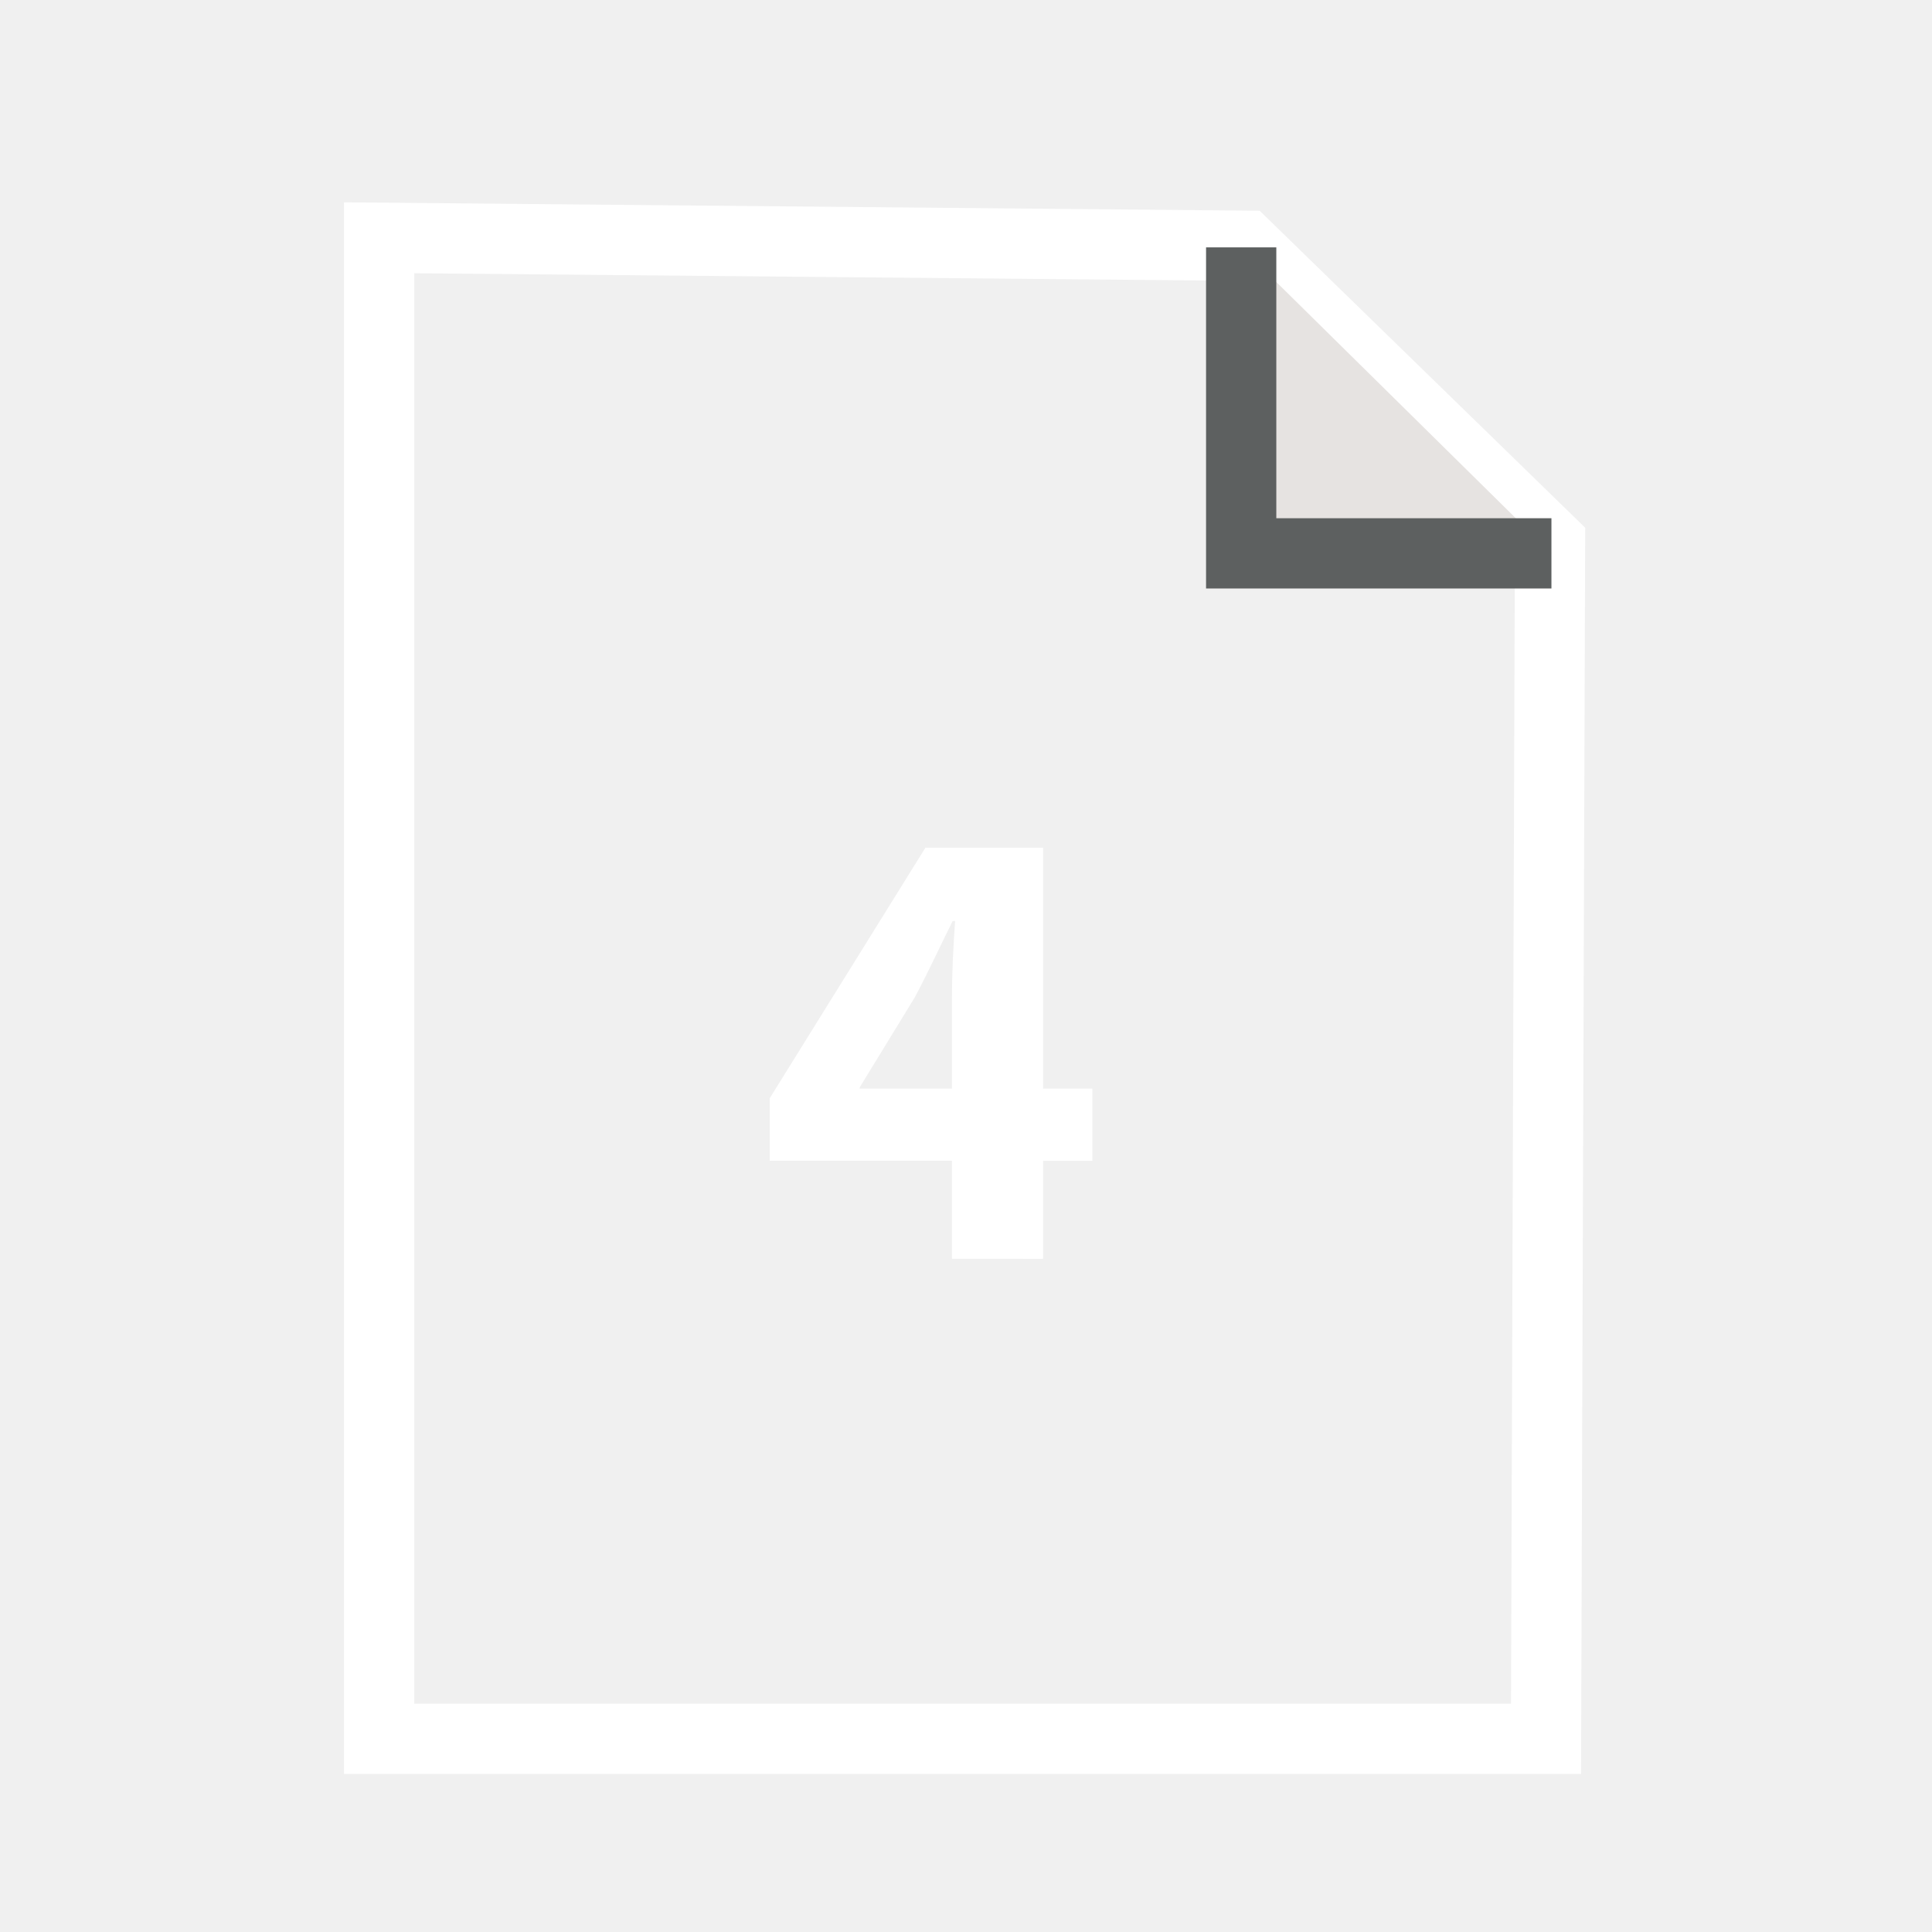
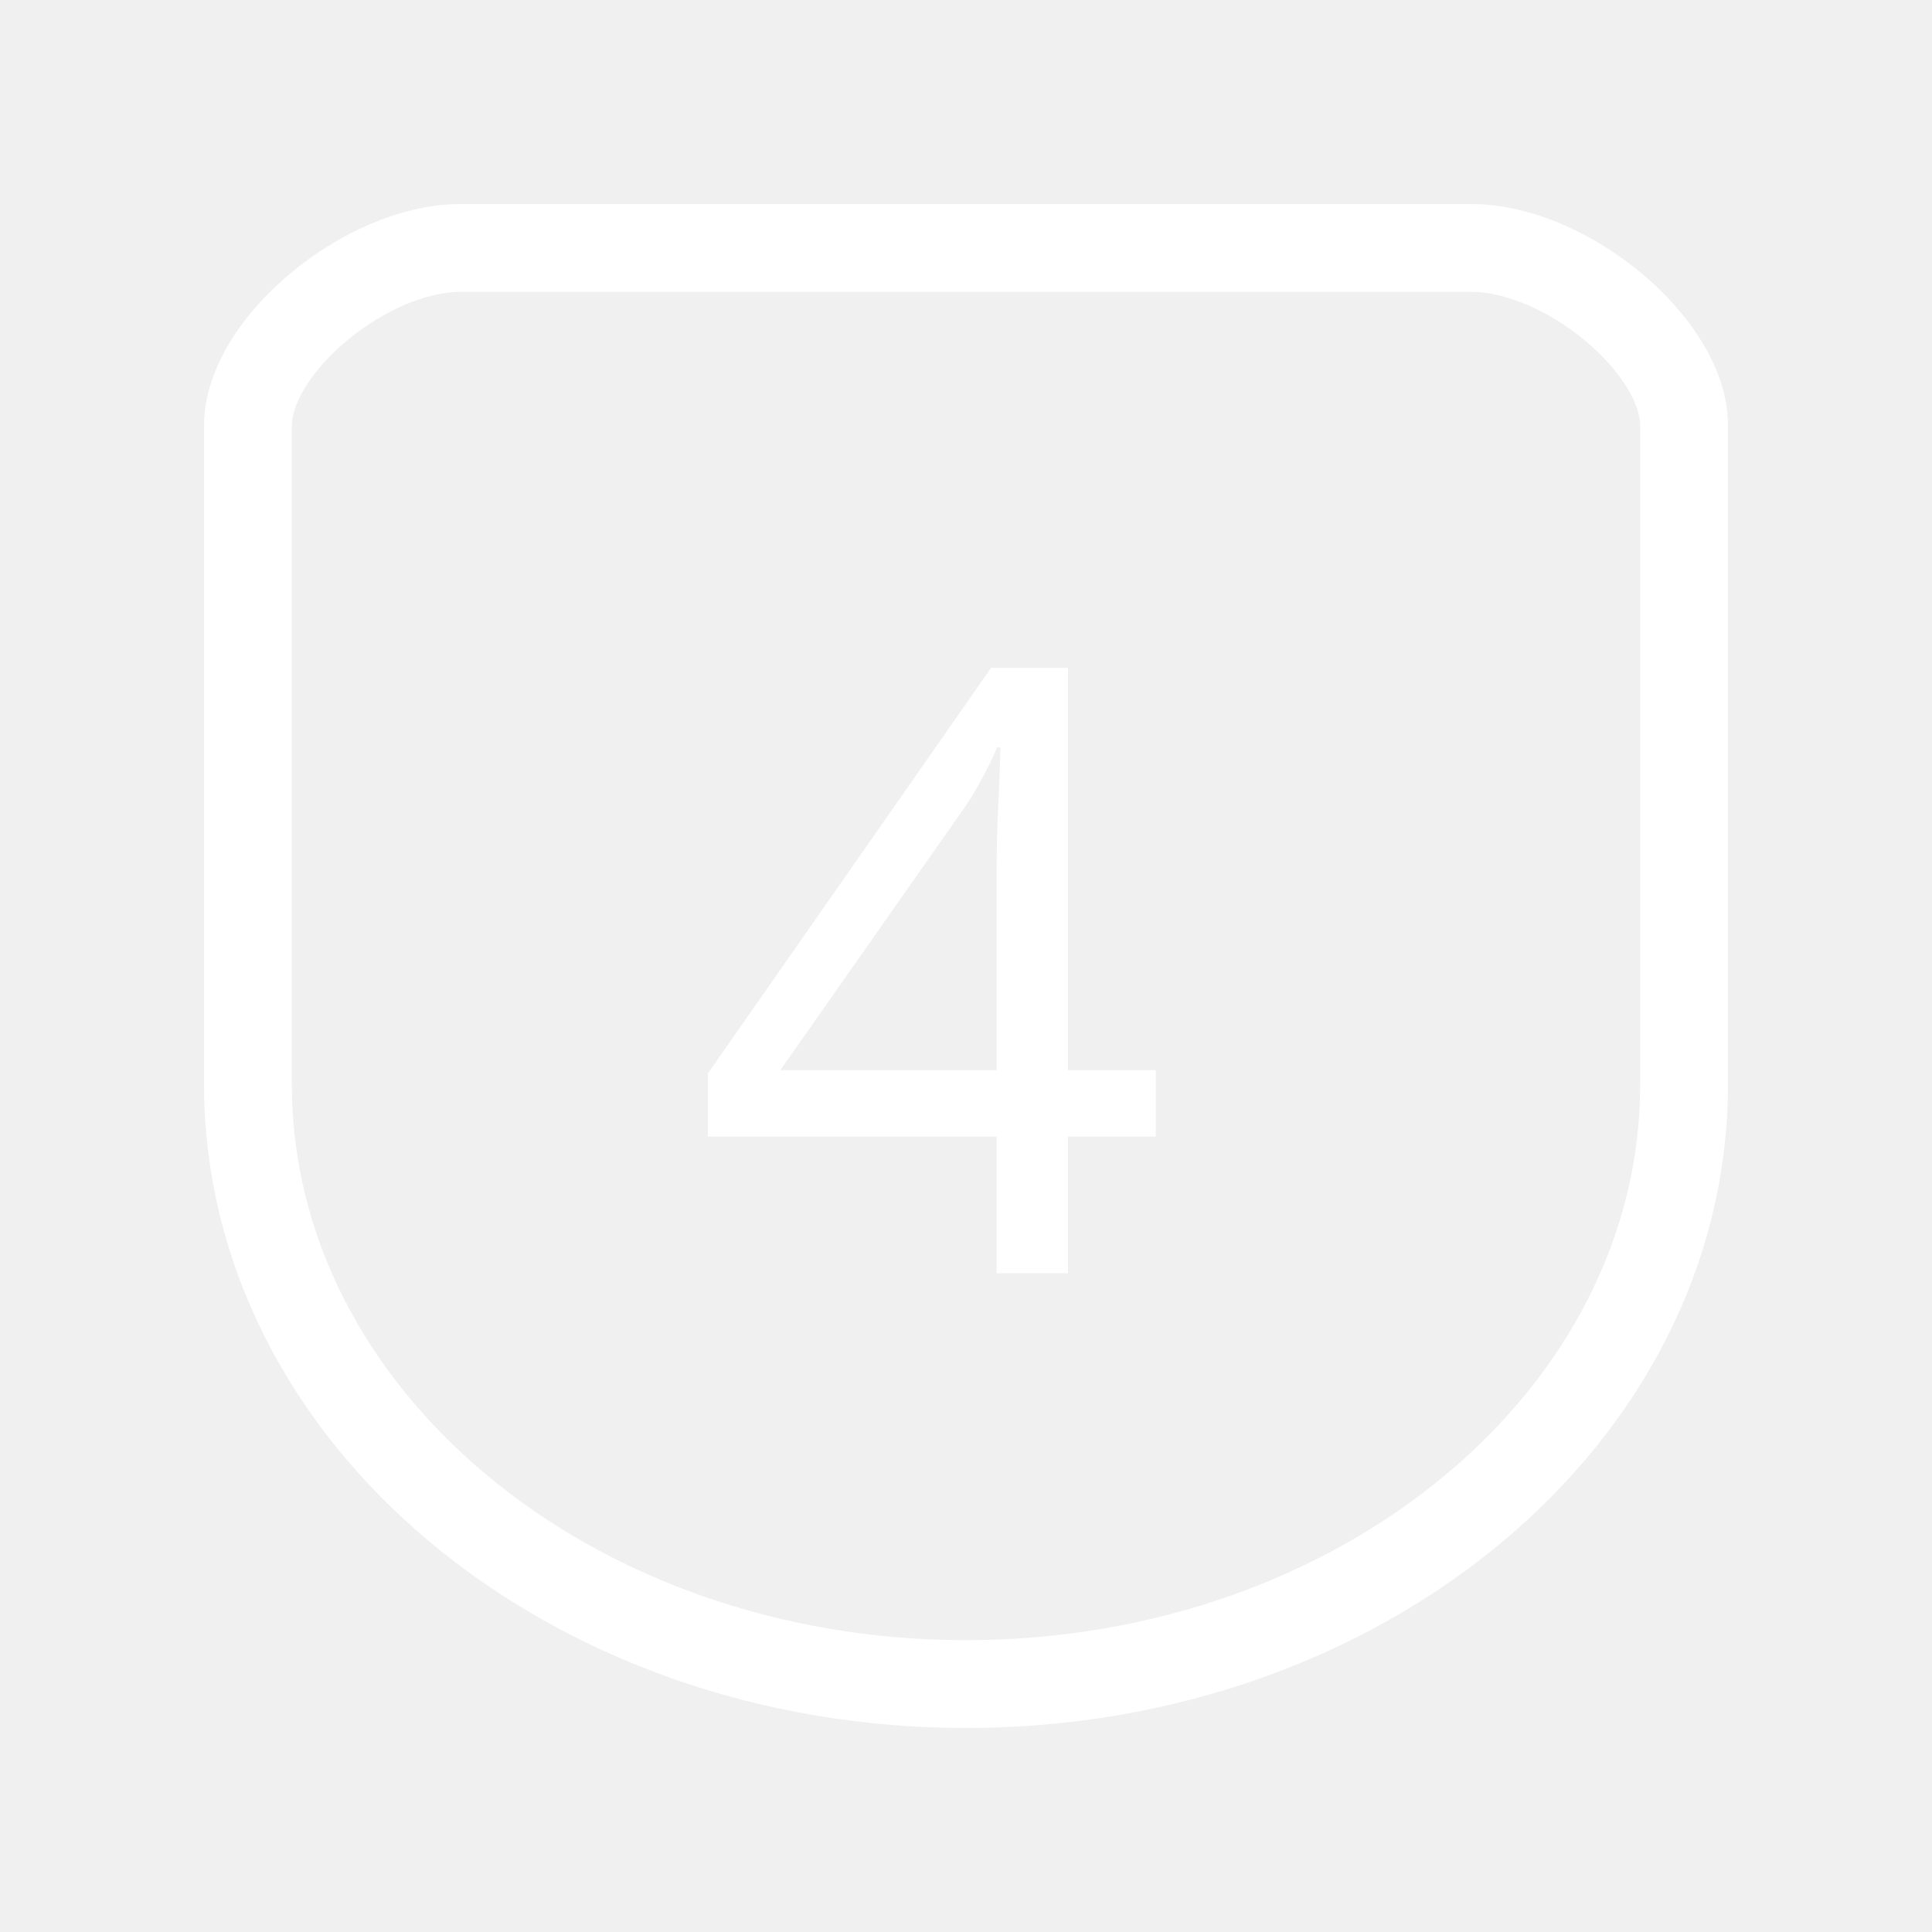
- <svg xmlns="http://www.w3.org/2000/svg" version="1.1" id="Layer_1" x="0px" y="0px" width="55px" height="55px" viewBox="0 0 55 55" enable-background="new 0 0 55 55" xml:space="preserve">
-   <polygon fill="none" stroke="#FFFFFF" stroke-width="2" points="10.793,6.769 10.793,49.501 44.012,49.501 44.126,15.444   35.45,6.996 " />
-   <polyline fill="#E6E3E1" stroke="#5D6060" stroke-width="2" points="35.334,7.042 35.334,15.753 44.166,15.753 " />
-   <g>
-     <path fill="#FFFFFF" d="M27.1,35.835v-2.791h-5.186v-1.782l4.431-7.13h3.349v6.859h1.404v2.054h-1.404v2.791L27.1,35.835   L27.1,35.835z M27.1,30.991v-2.592c0-0.703,0.037-1.422,0.09-2.179h-0.07c-0.379,0.756-0.685,1.439-1.082,2.179l-1.565,2.557v0.035   H27.1z" />
-   </g>
+ <svg xmlns="http://www.w3.org/2000/svg" version="1.1" width="55" height="55" viewBox="0 0 55 55" id="Layer_1" xml:space="preserve">
+   <defs id="defs13" />
+   <path d="m 7.059,12.116 c 0,-2.264 3.347,-5.057 6.056,-5.057 h 28.771 c 2.706,0 6.056,2.794 6.056,5.057 v 18.752 c 0,9.437 -9.151,17.074 -20.442,17.074 -11.292,0 -20.441,-7.64 -20.441,-17.074 V 12.116 z" id="path3385" style="fill:none;stroke:#ffffff;stroke-width:2.5;stroke-linecap:square;stroke-miterlimit:4;stroke-opacity:1;stroke-dasharray:none" />
+   <text x="19.654" y="36.248" id="text3759" xml:space="preserve" style="font-size:11px;font-style:normal;font-weight:normal;line-height:125%;letter-spacing:0px;word-spacing:0px;fill:#000000;fill-opacity:1;stroke:none;font-family:Sans">
+     <tspan x="19.654" y="36.248" id="tspan3761" style="font-size:24px;fill:#ffffff;fill-opacity:1">4</tspan>
+   </text>
</svg>
